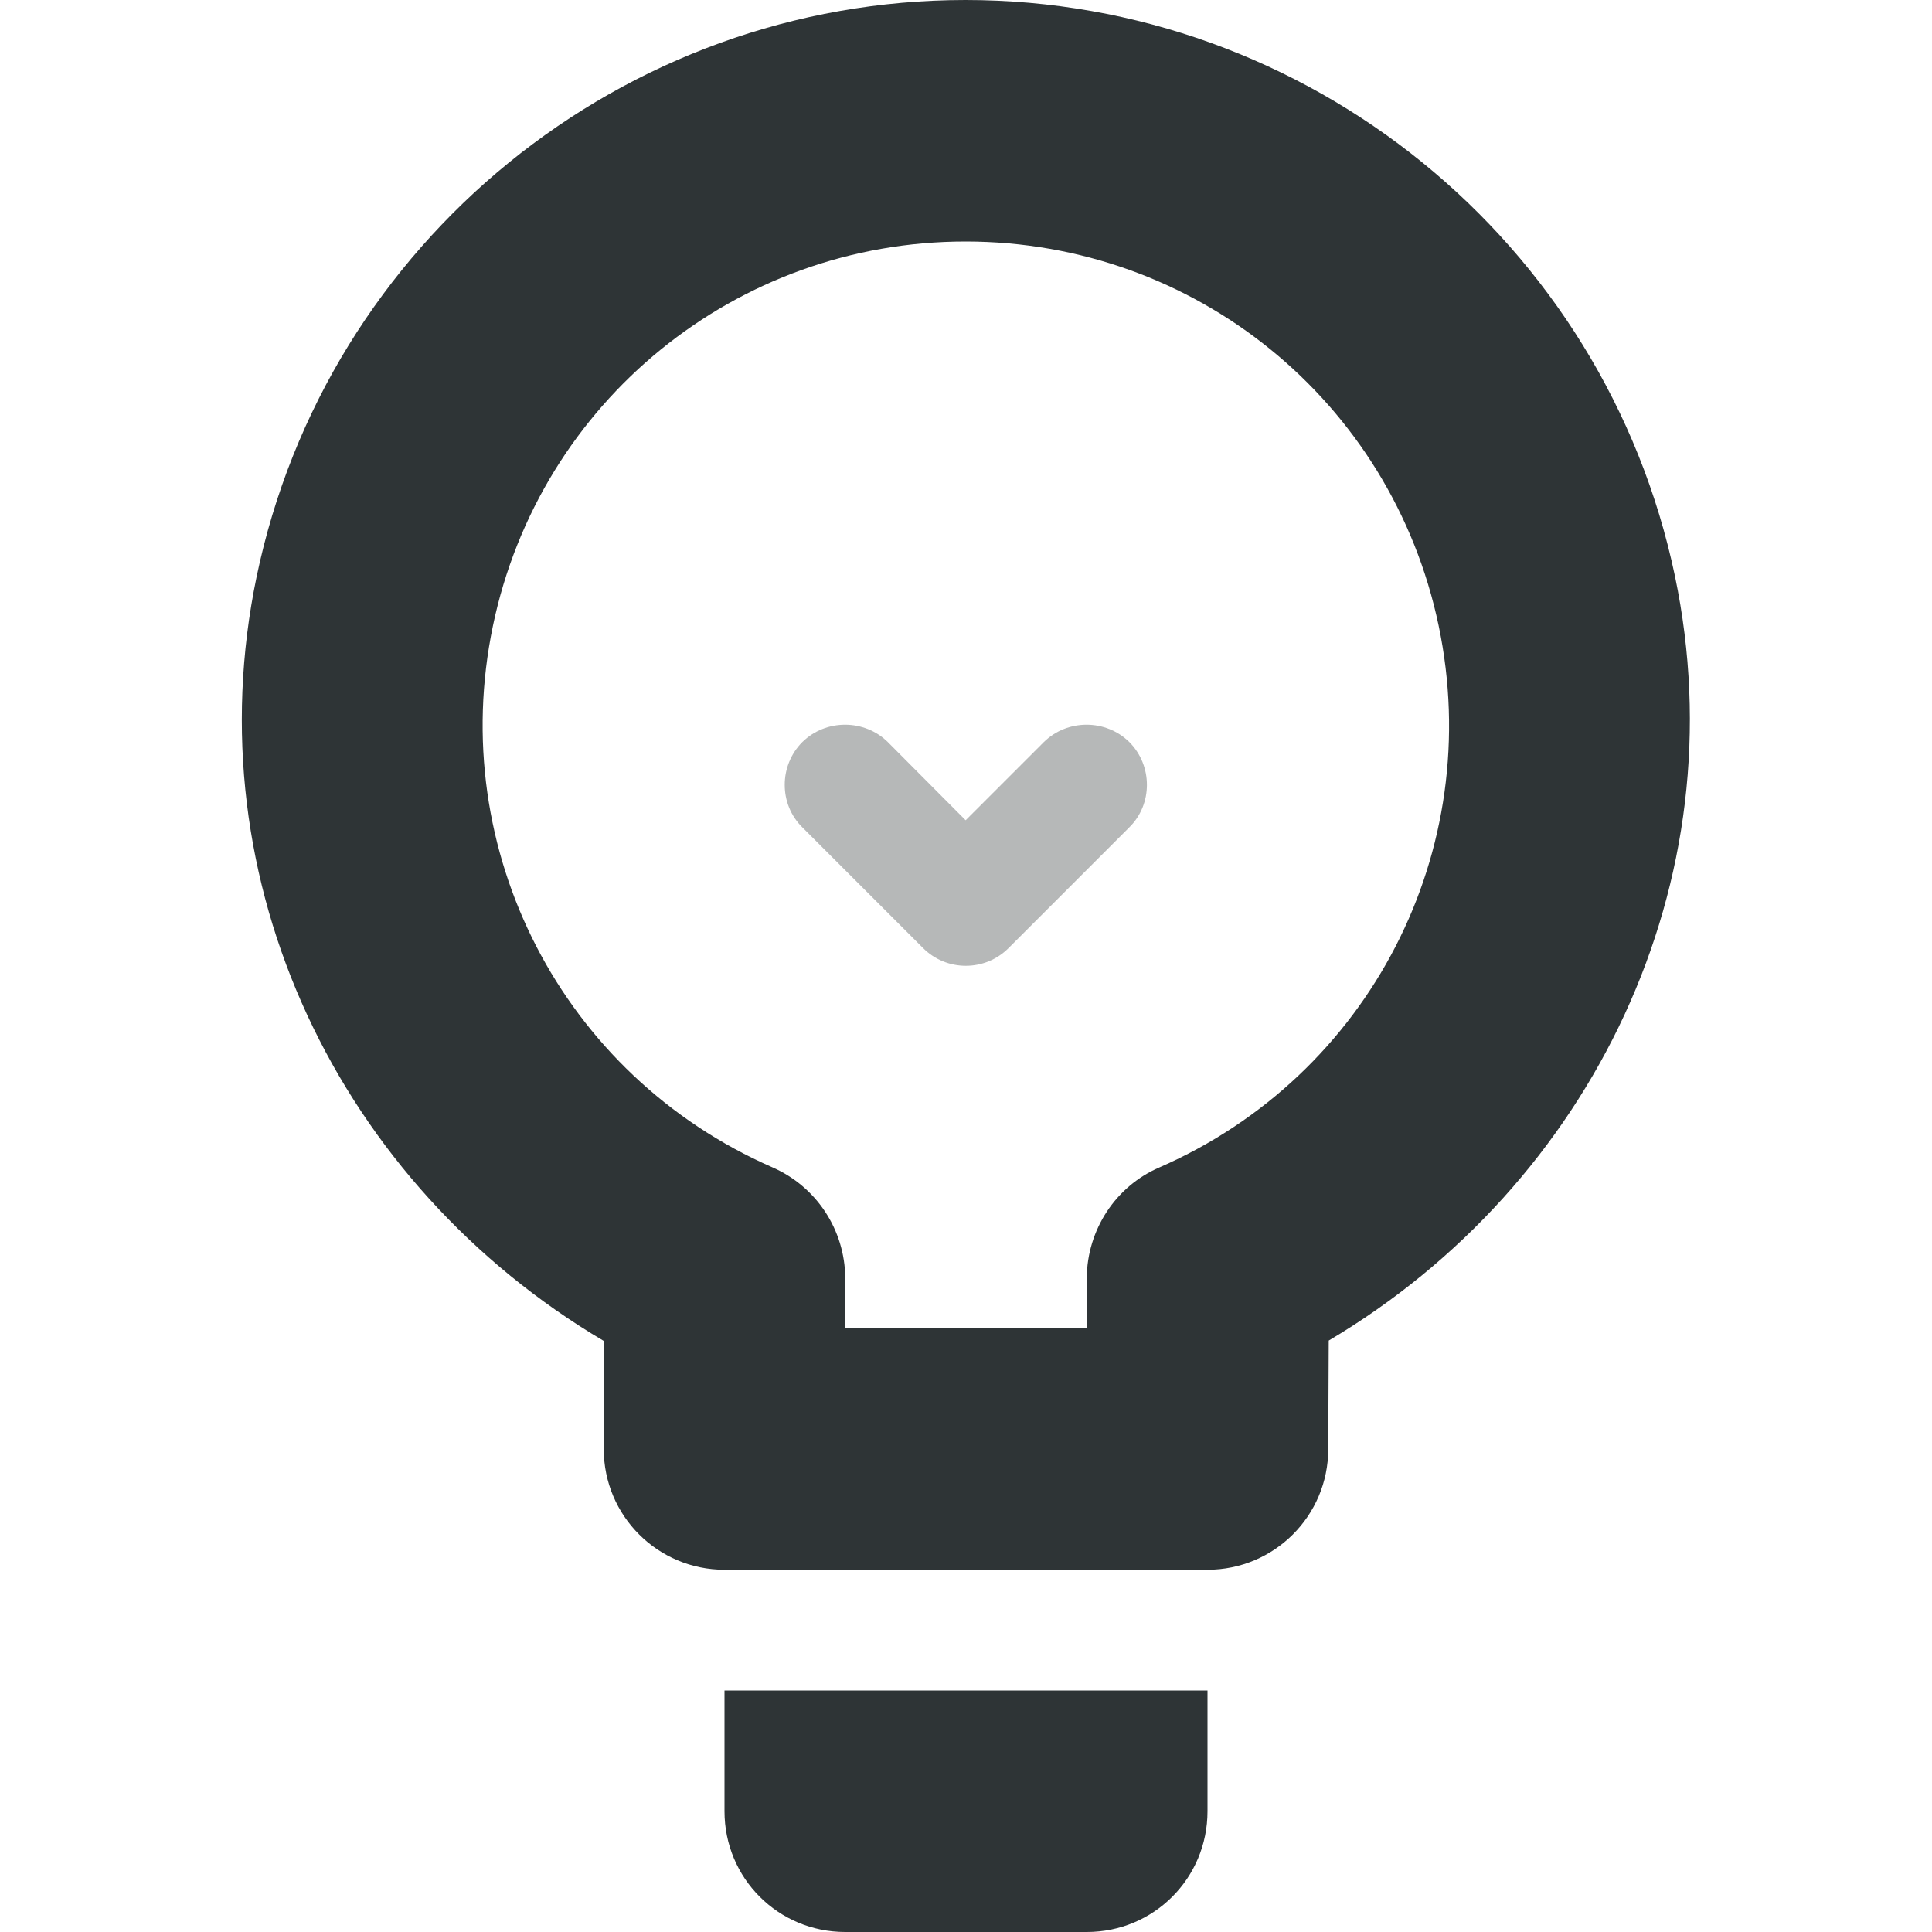
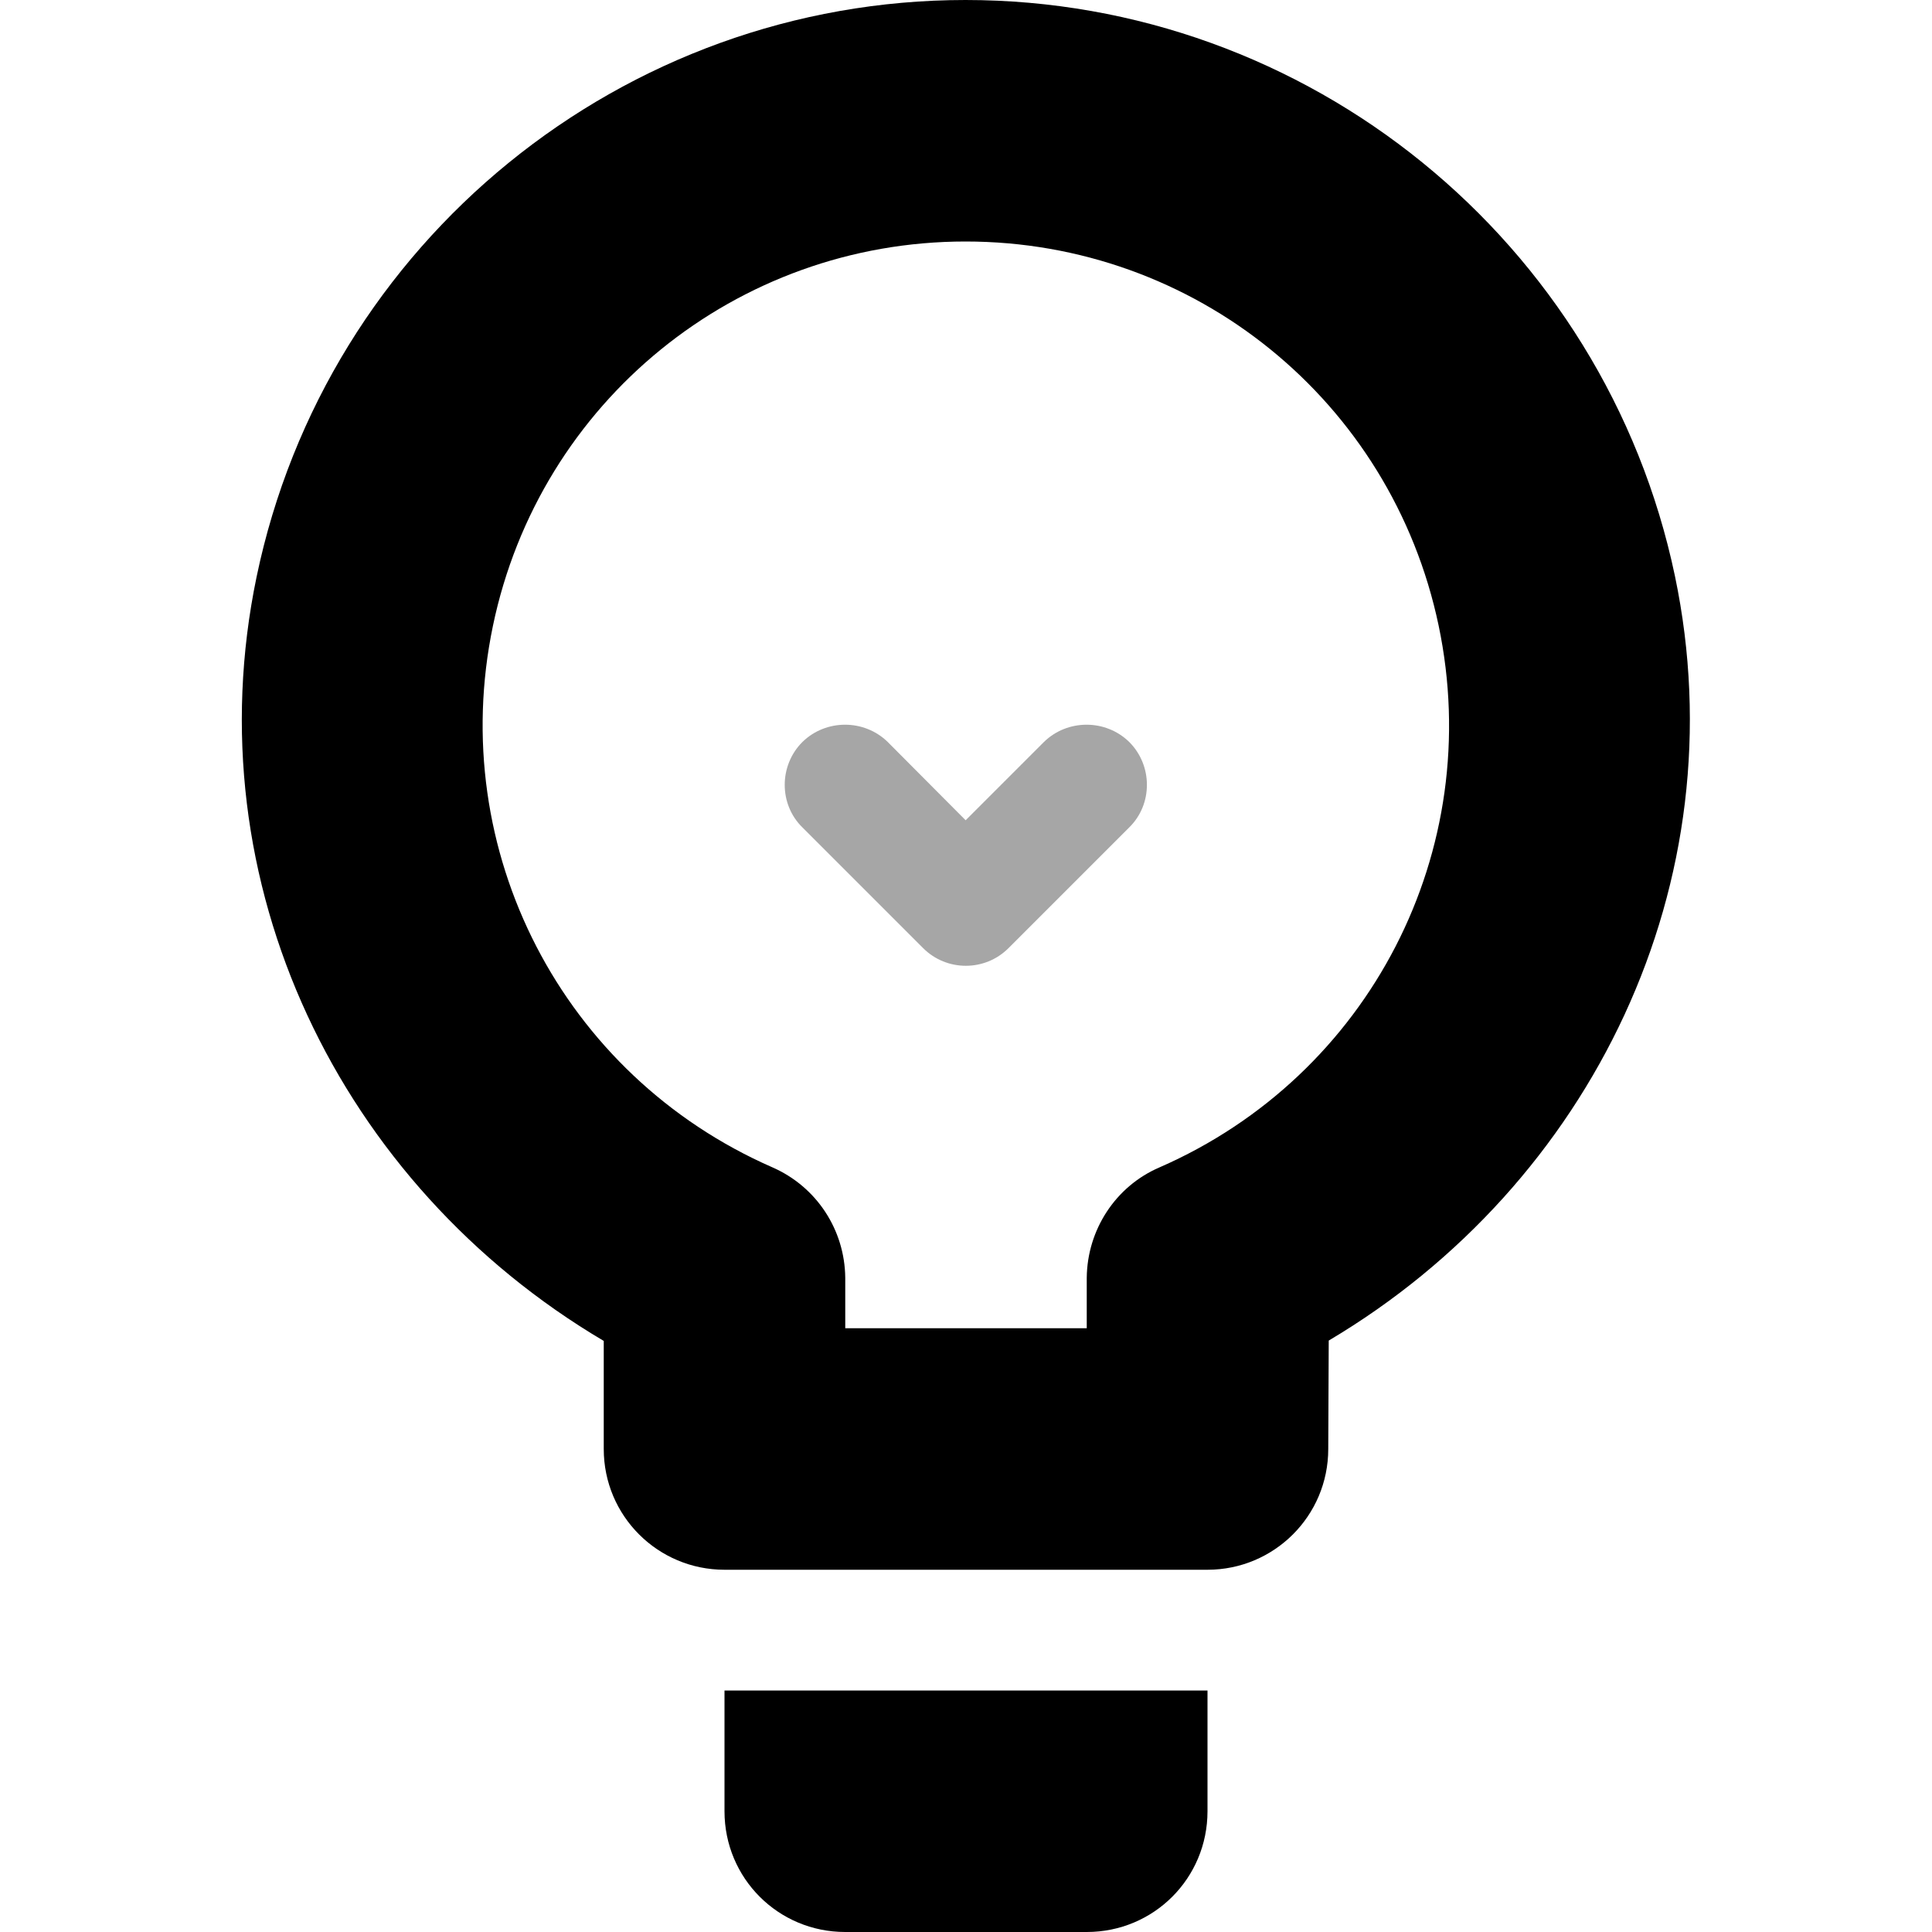
<svg xmlns="http://www.w3.org/2000/svg" height="16px" viewBox="0 0 16 16" width="16px">
-   <g fill="#2e3436">
+   <g fill="currentColor">
    <path d="m 7.996 0 c -2.836 0 -5.293 2 -5.871 4.777 c -0.527 2.535 0.688 5.035 2.875 6.328 v 0.895 c 0 0.555 0.449 1 1 1 h 4 c 0.551 0 1 -0.445 1 -1 l 0.004 -0.898 c 2.18 -1.293 3.398 -3.797 2.867 -6.332 c -0.582 -2.773 -3.039 -4.77 -5.875 -4.77 z m 0 2 c 1.898 0 3.527 1.32 3.918 3.18 c 0.391 1.863 -0.57 3.727 -2.312 4.488 c -0.363 0.156 -0.598 0.516 -0.602 0.914 v 0.418 h -2 v -0.418 c -0.004 -0.398 -0.238 -0.754 -0.602 -0.914 c -1.742 -0.762 -2.703 -2.625 -2.316 -4.484 s 2.016 -3.184 3.914 -3.184 z m -1.996 12 v 1 c 0 0.555 0.445 1 1 1 h 2 c 0.555 0 1 -0.445 1 -1 v -1 z m 0 0" />
    <path d="m 6.645 6.145 c -0.195 0.195 -0.195 0.516 0 0.707 l 1 1 c 0.195 0.195 0.512 0.195 0.707 0 l 1 -1 c 0.195 -0.191 0.195 -0.512 0 -0.707 c -0.195 -0.191 -0.512 -0.191 -0.707 0 l -0.648 0.648 l -0.645 -0.648 c -0.195 -0.191 -0.512 -0.191 -0.707 0 z m 0 0" fill-opacity="0.349" />
  </g>
</svg>
